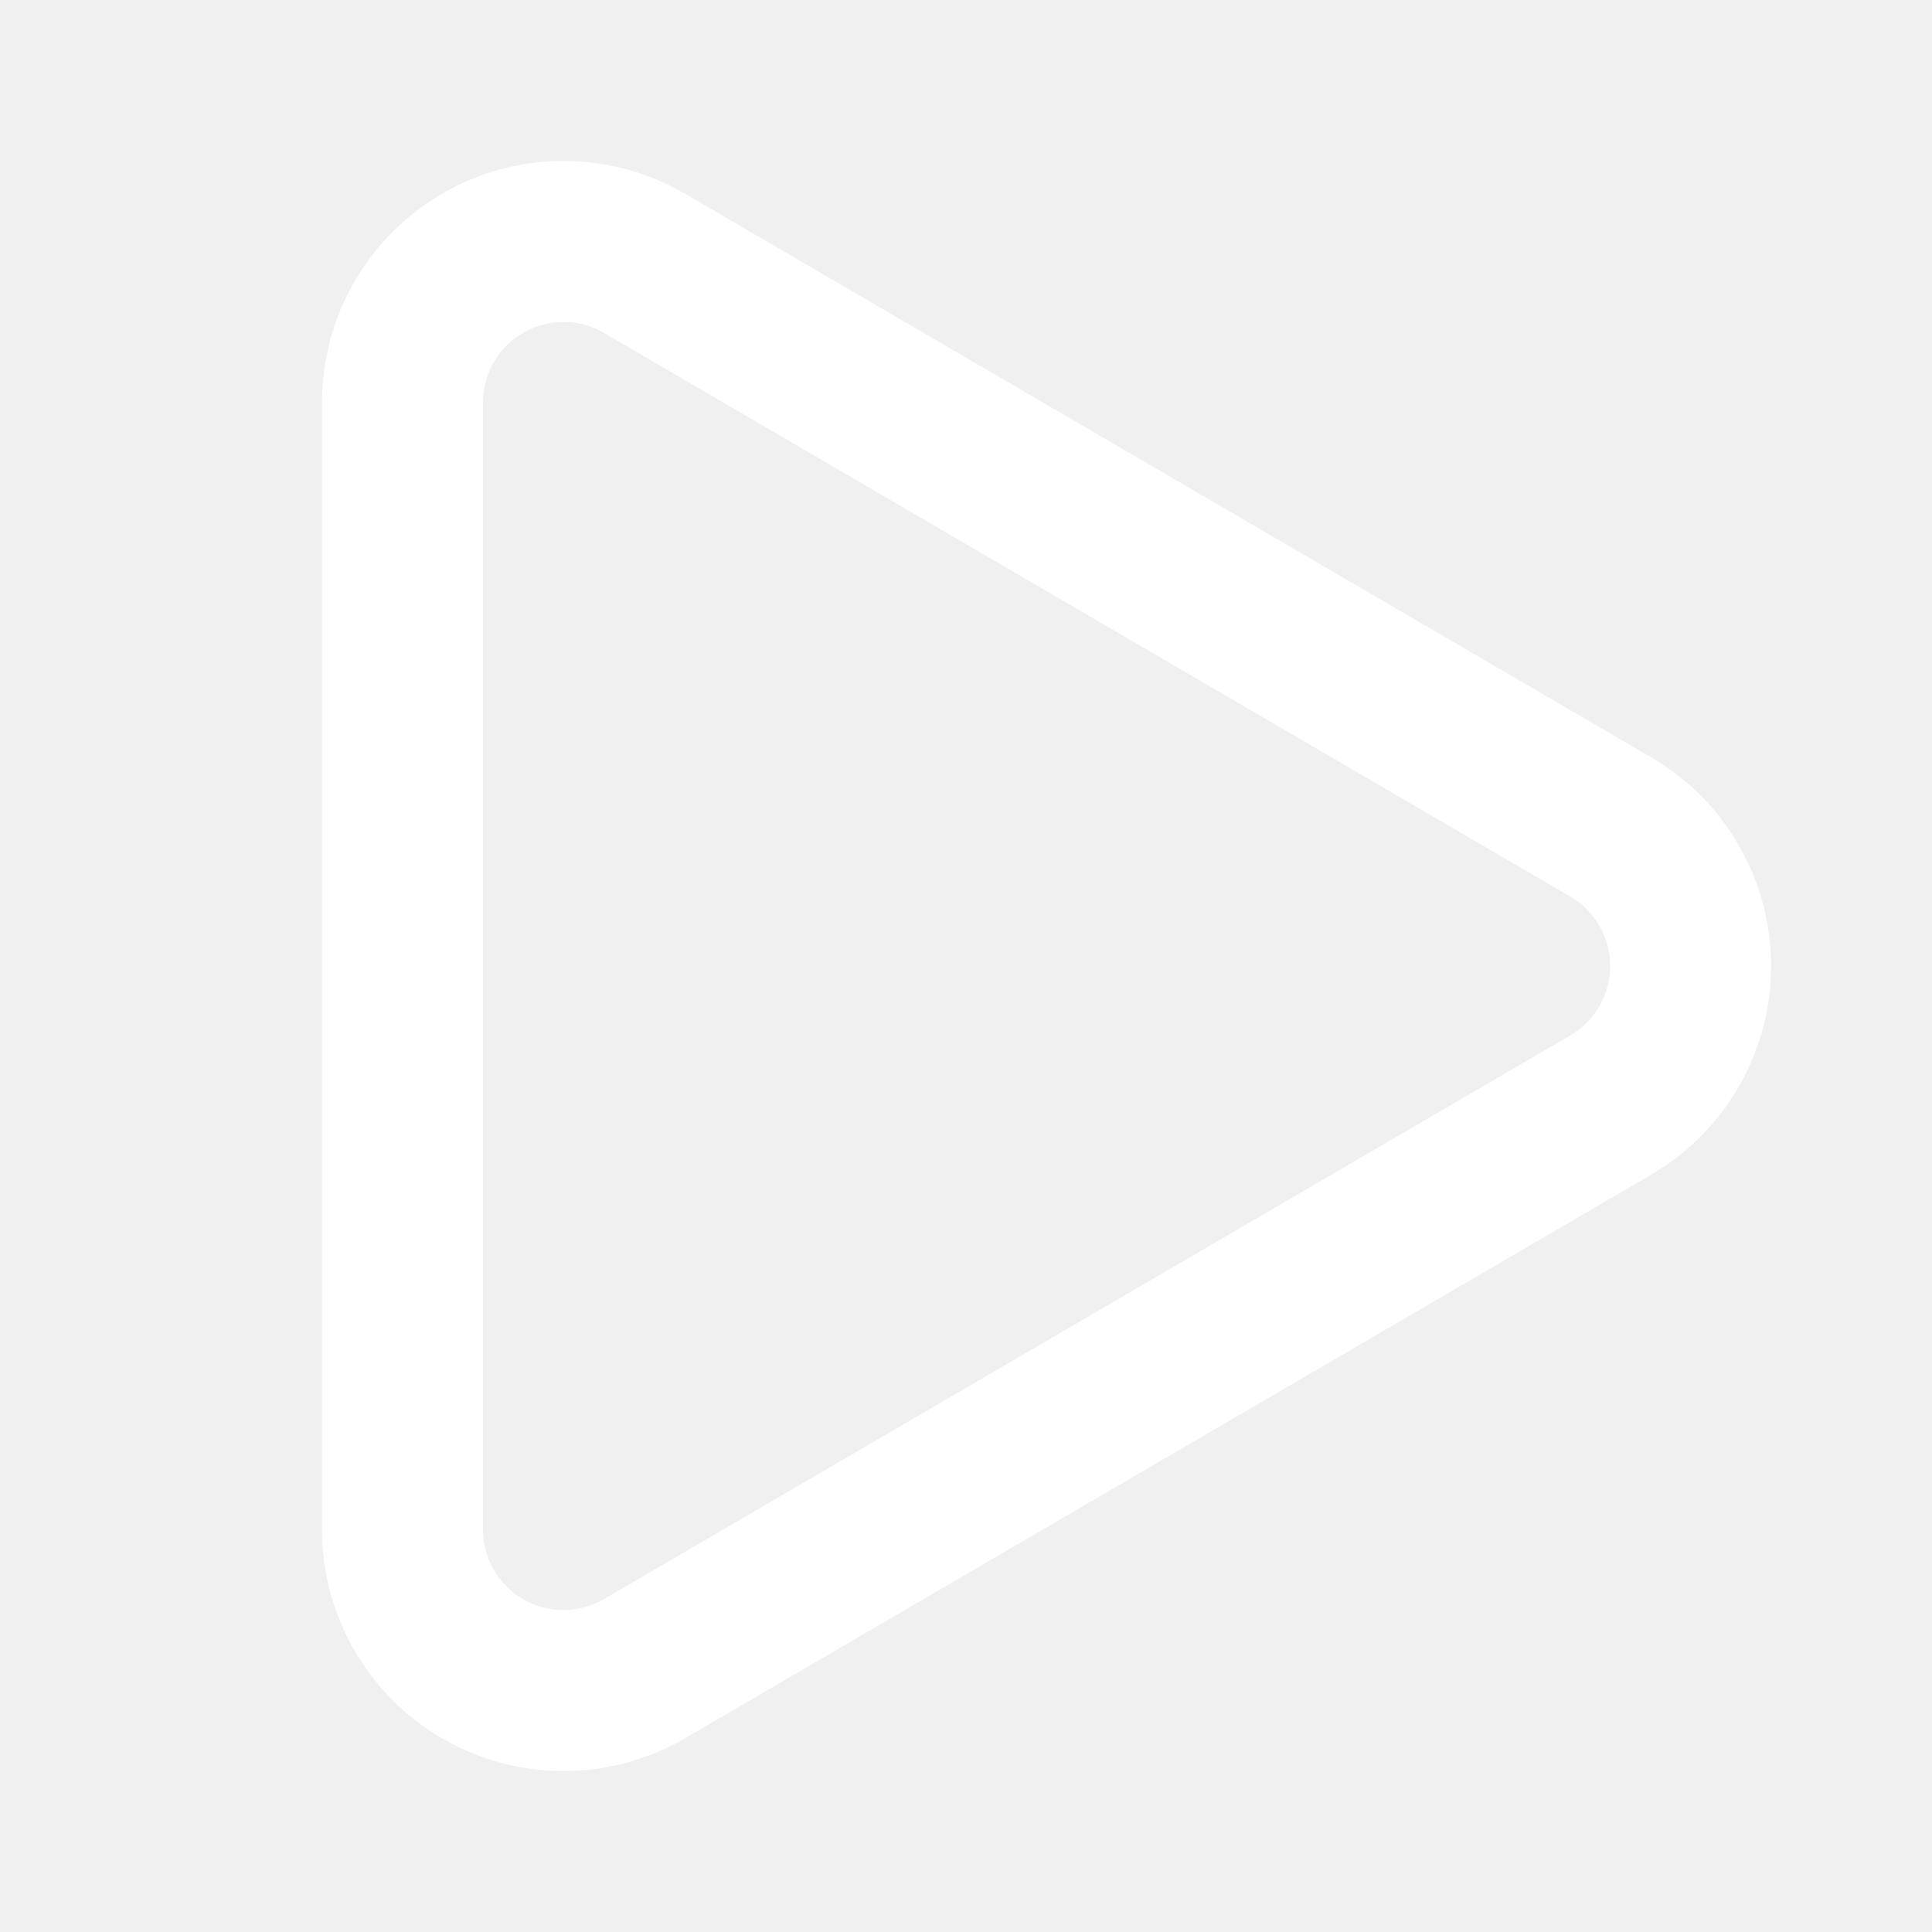
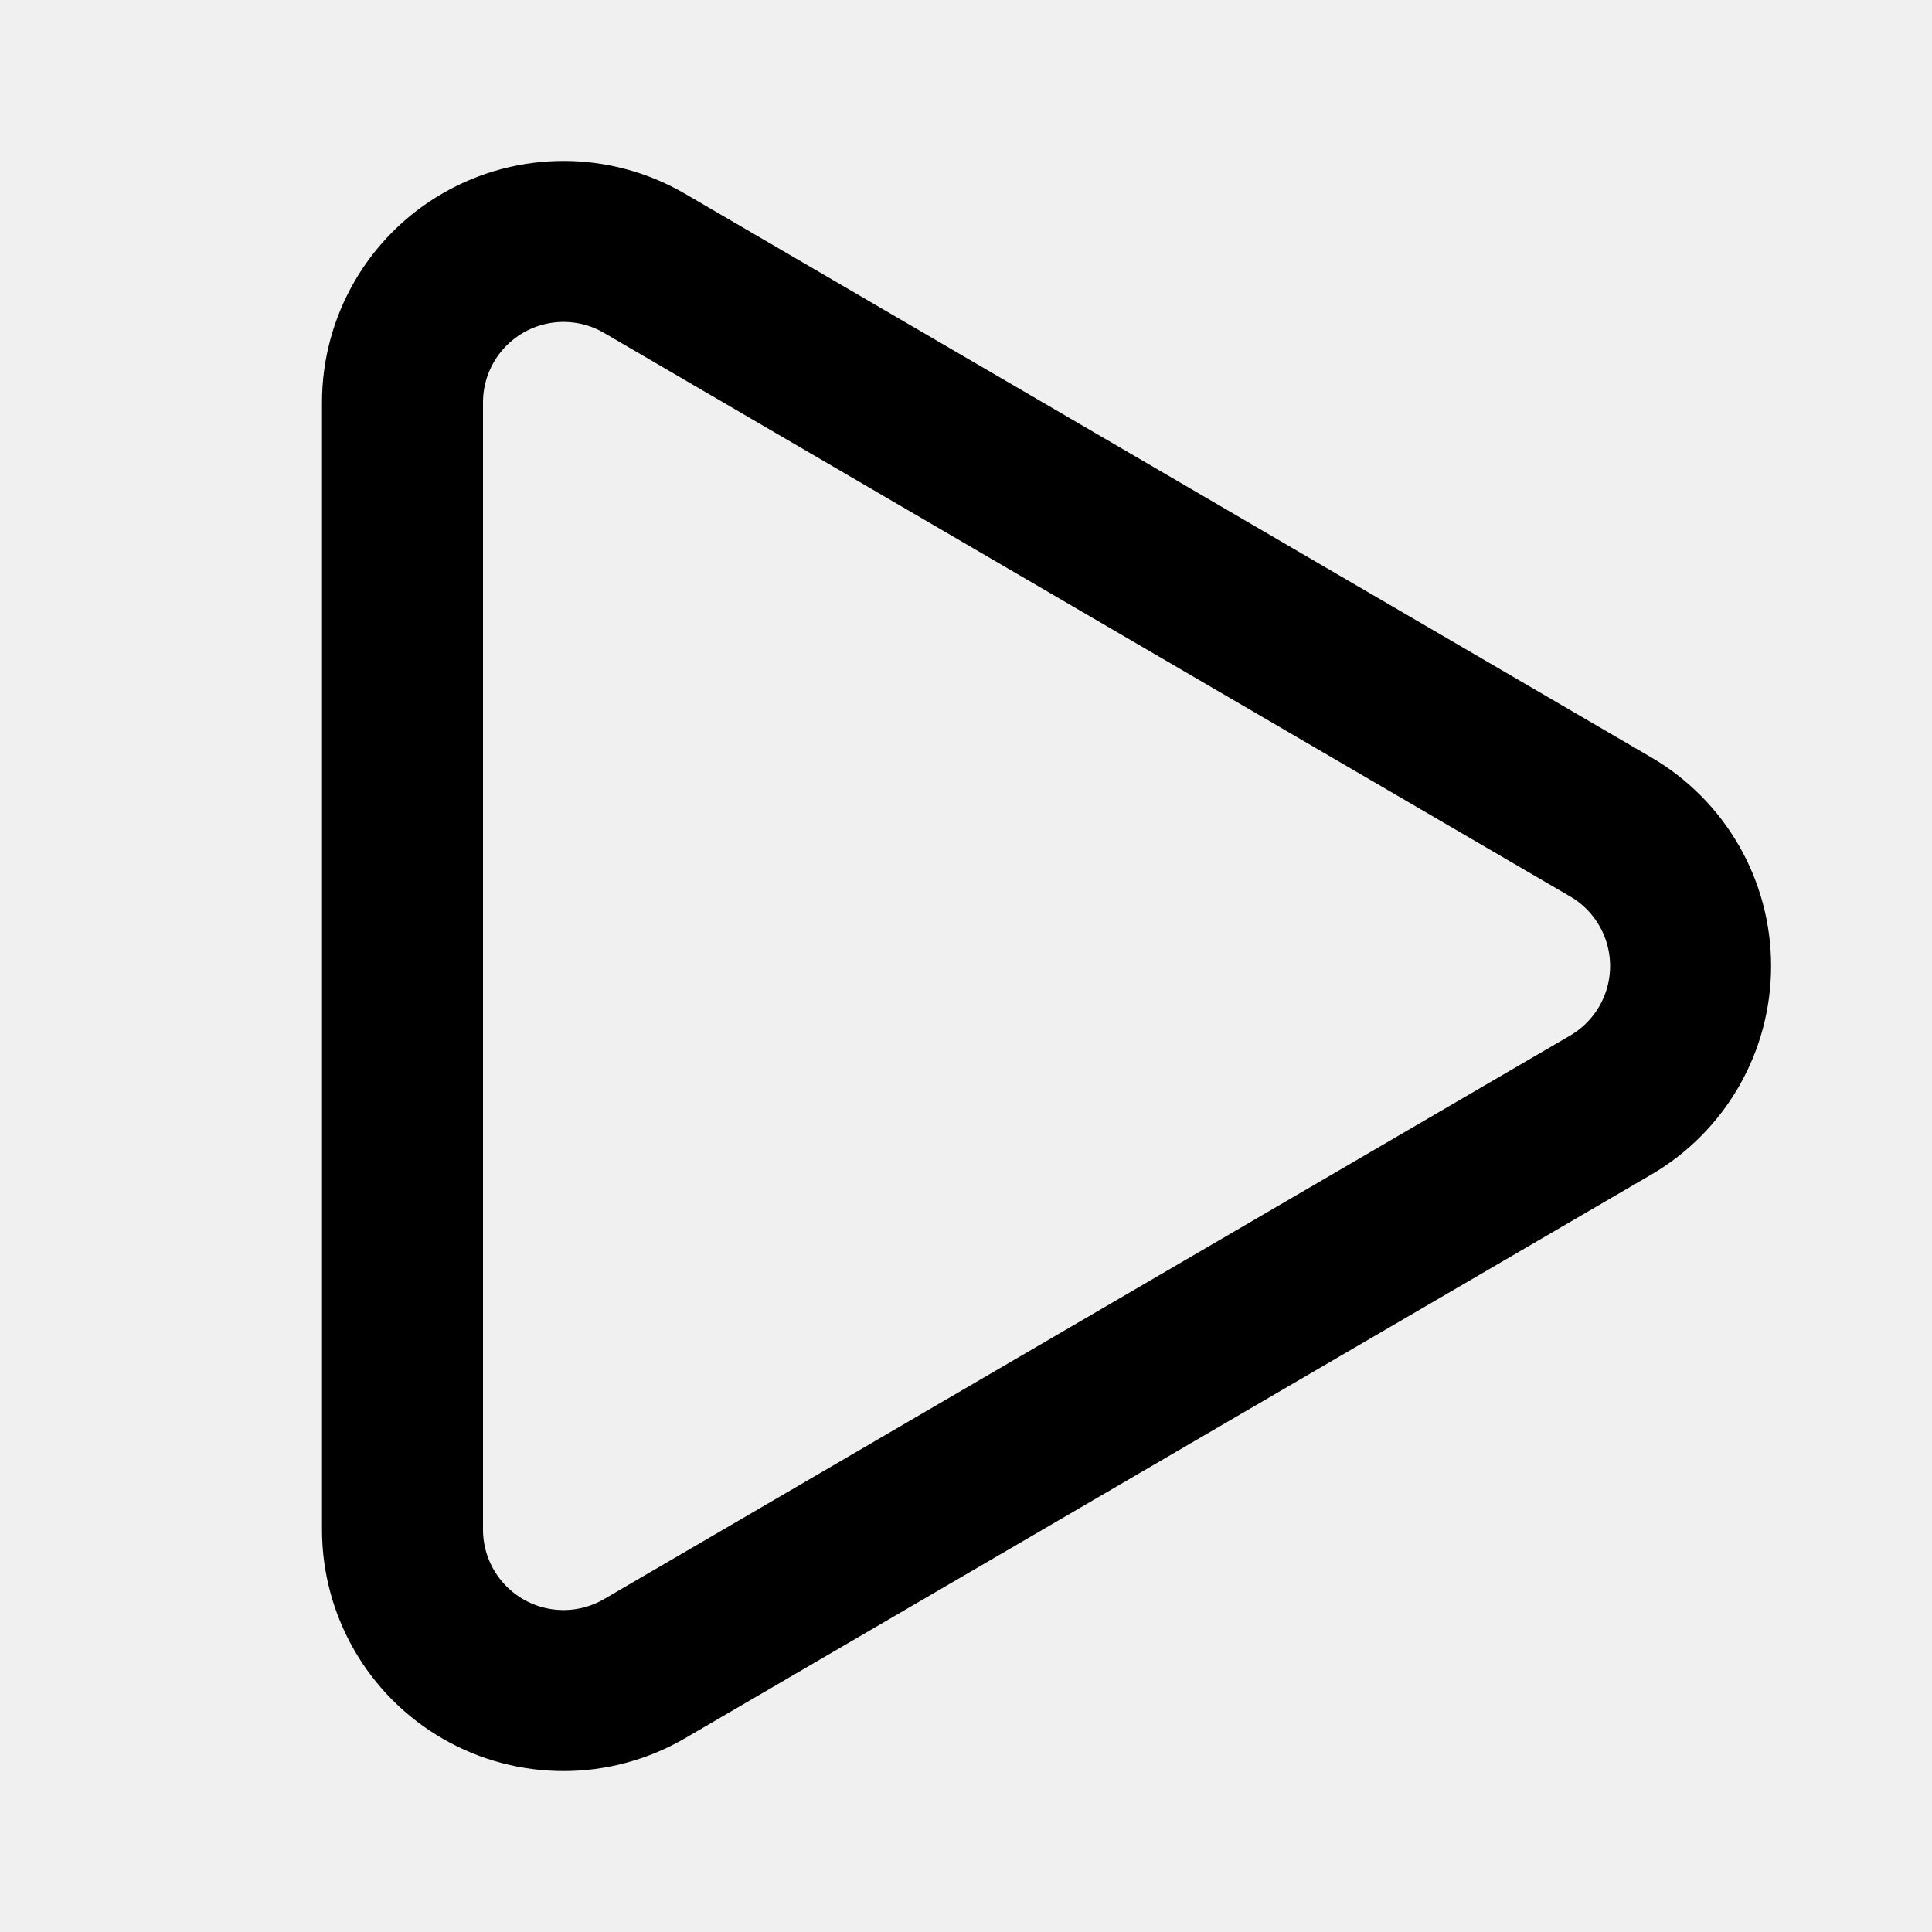
- <svg xmlns="http://www.w3.org/2000/svg" width="24" height="24" viewBox="0 0 24 24" fill="none" stroke="#ffffff" stroke-width="2" stroke-linecap="round" stroke-linejoin="round">
+ <svg xmlns="http://www.w3.org/2000/svg" width="24" height="24" viewBox="0 0 24 24" fill="none" stroke="currentColor" stroke-width="2" stroke-linecap="round" stroke-linejoin="round">
  <path d="M5 5a2 2 0 0 1 3.008-1.728l11.997 6.998a2 2 0 0 1 .003 3.458l-12 7A2 2 0 0 1 5 19z" />
</svg>
